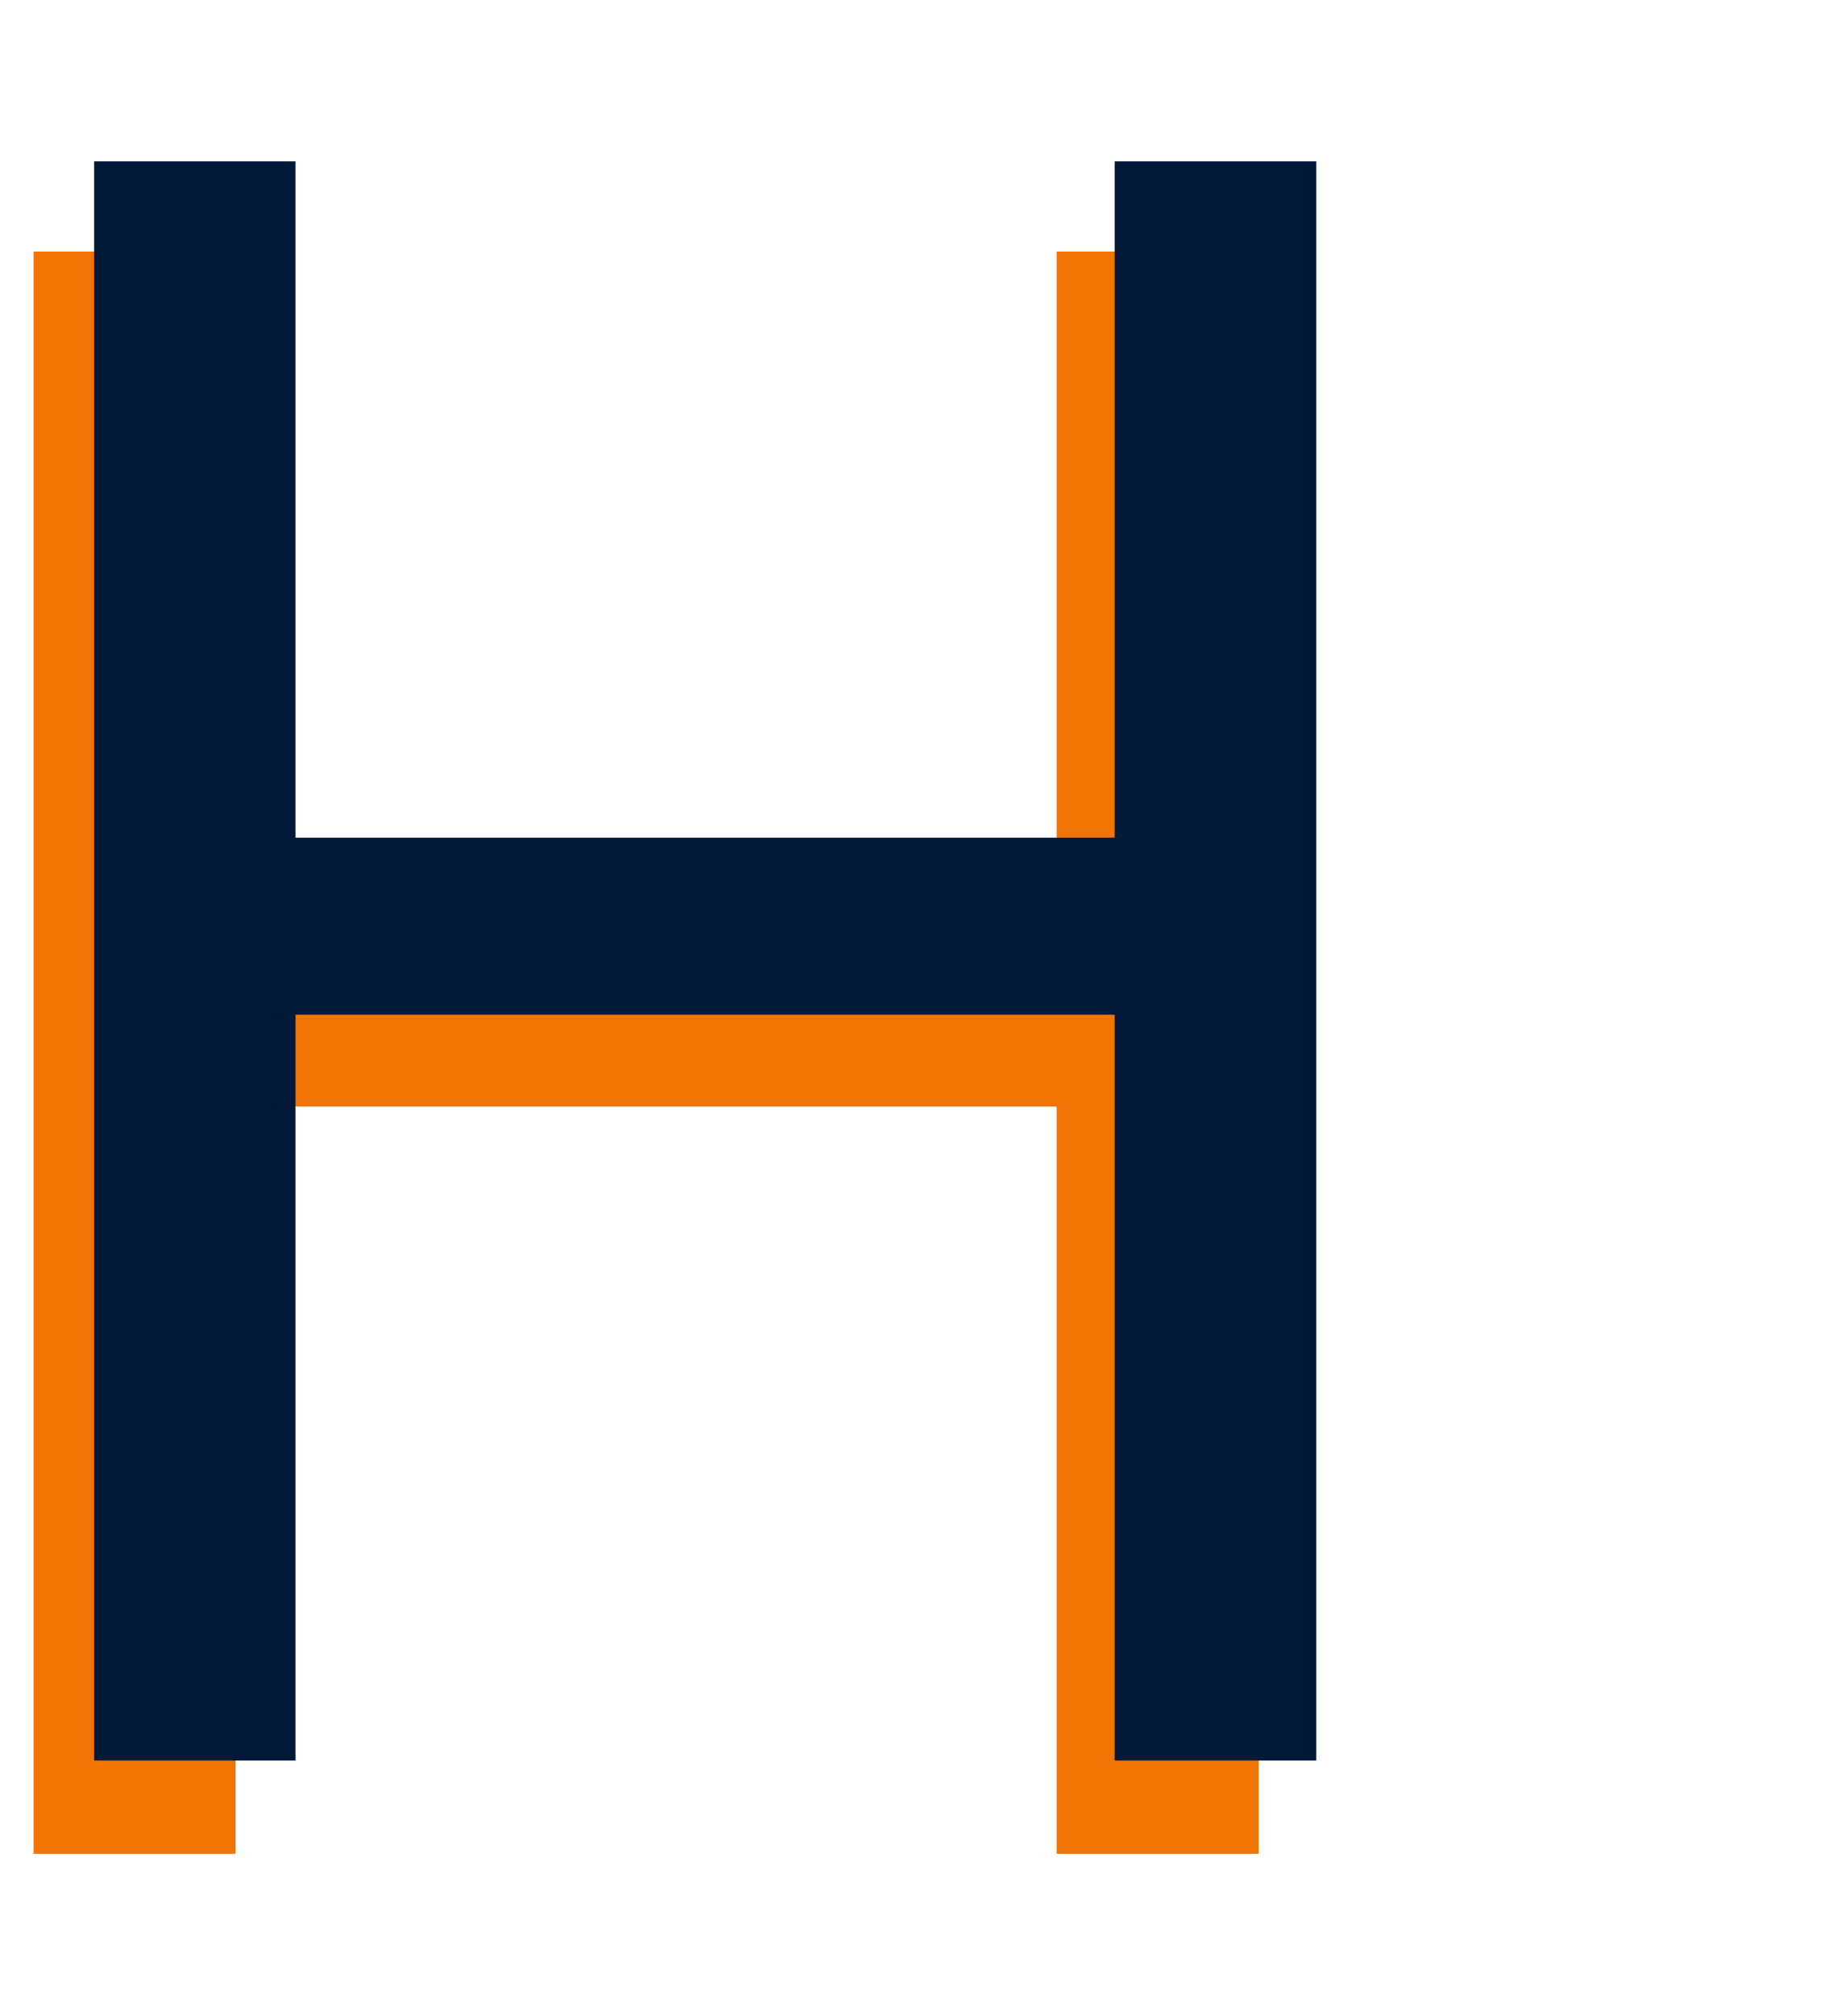
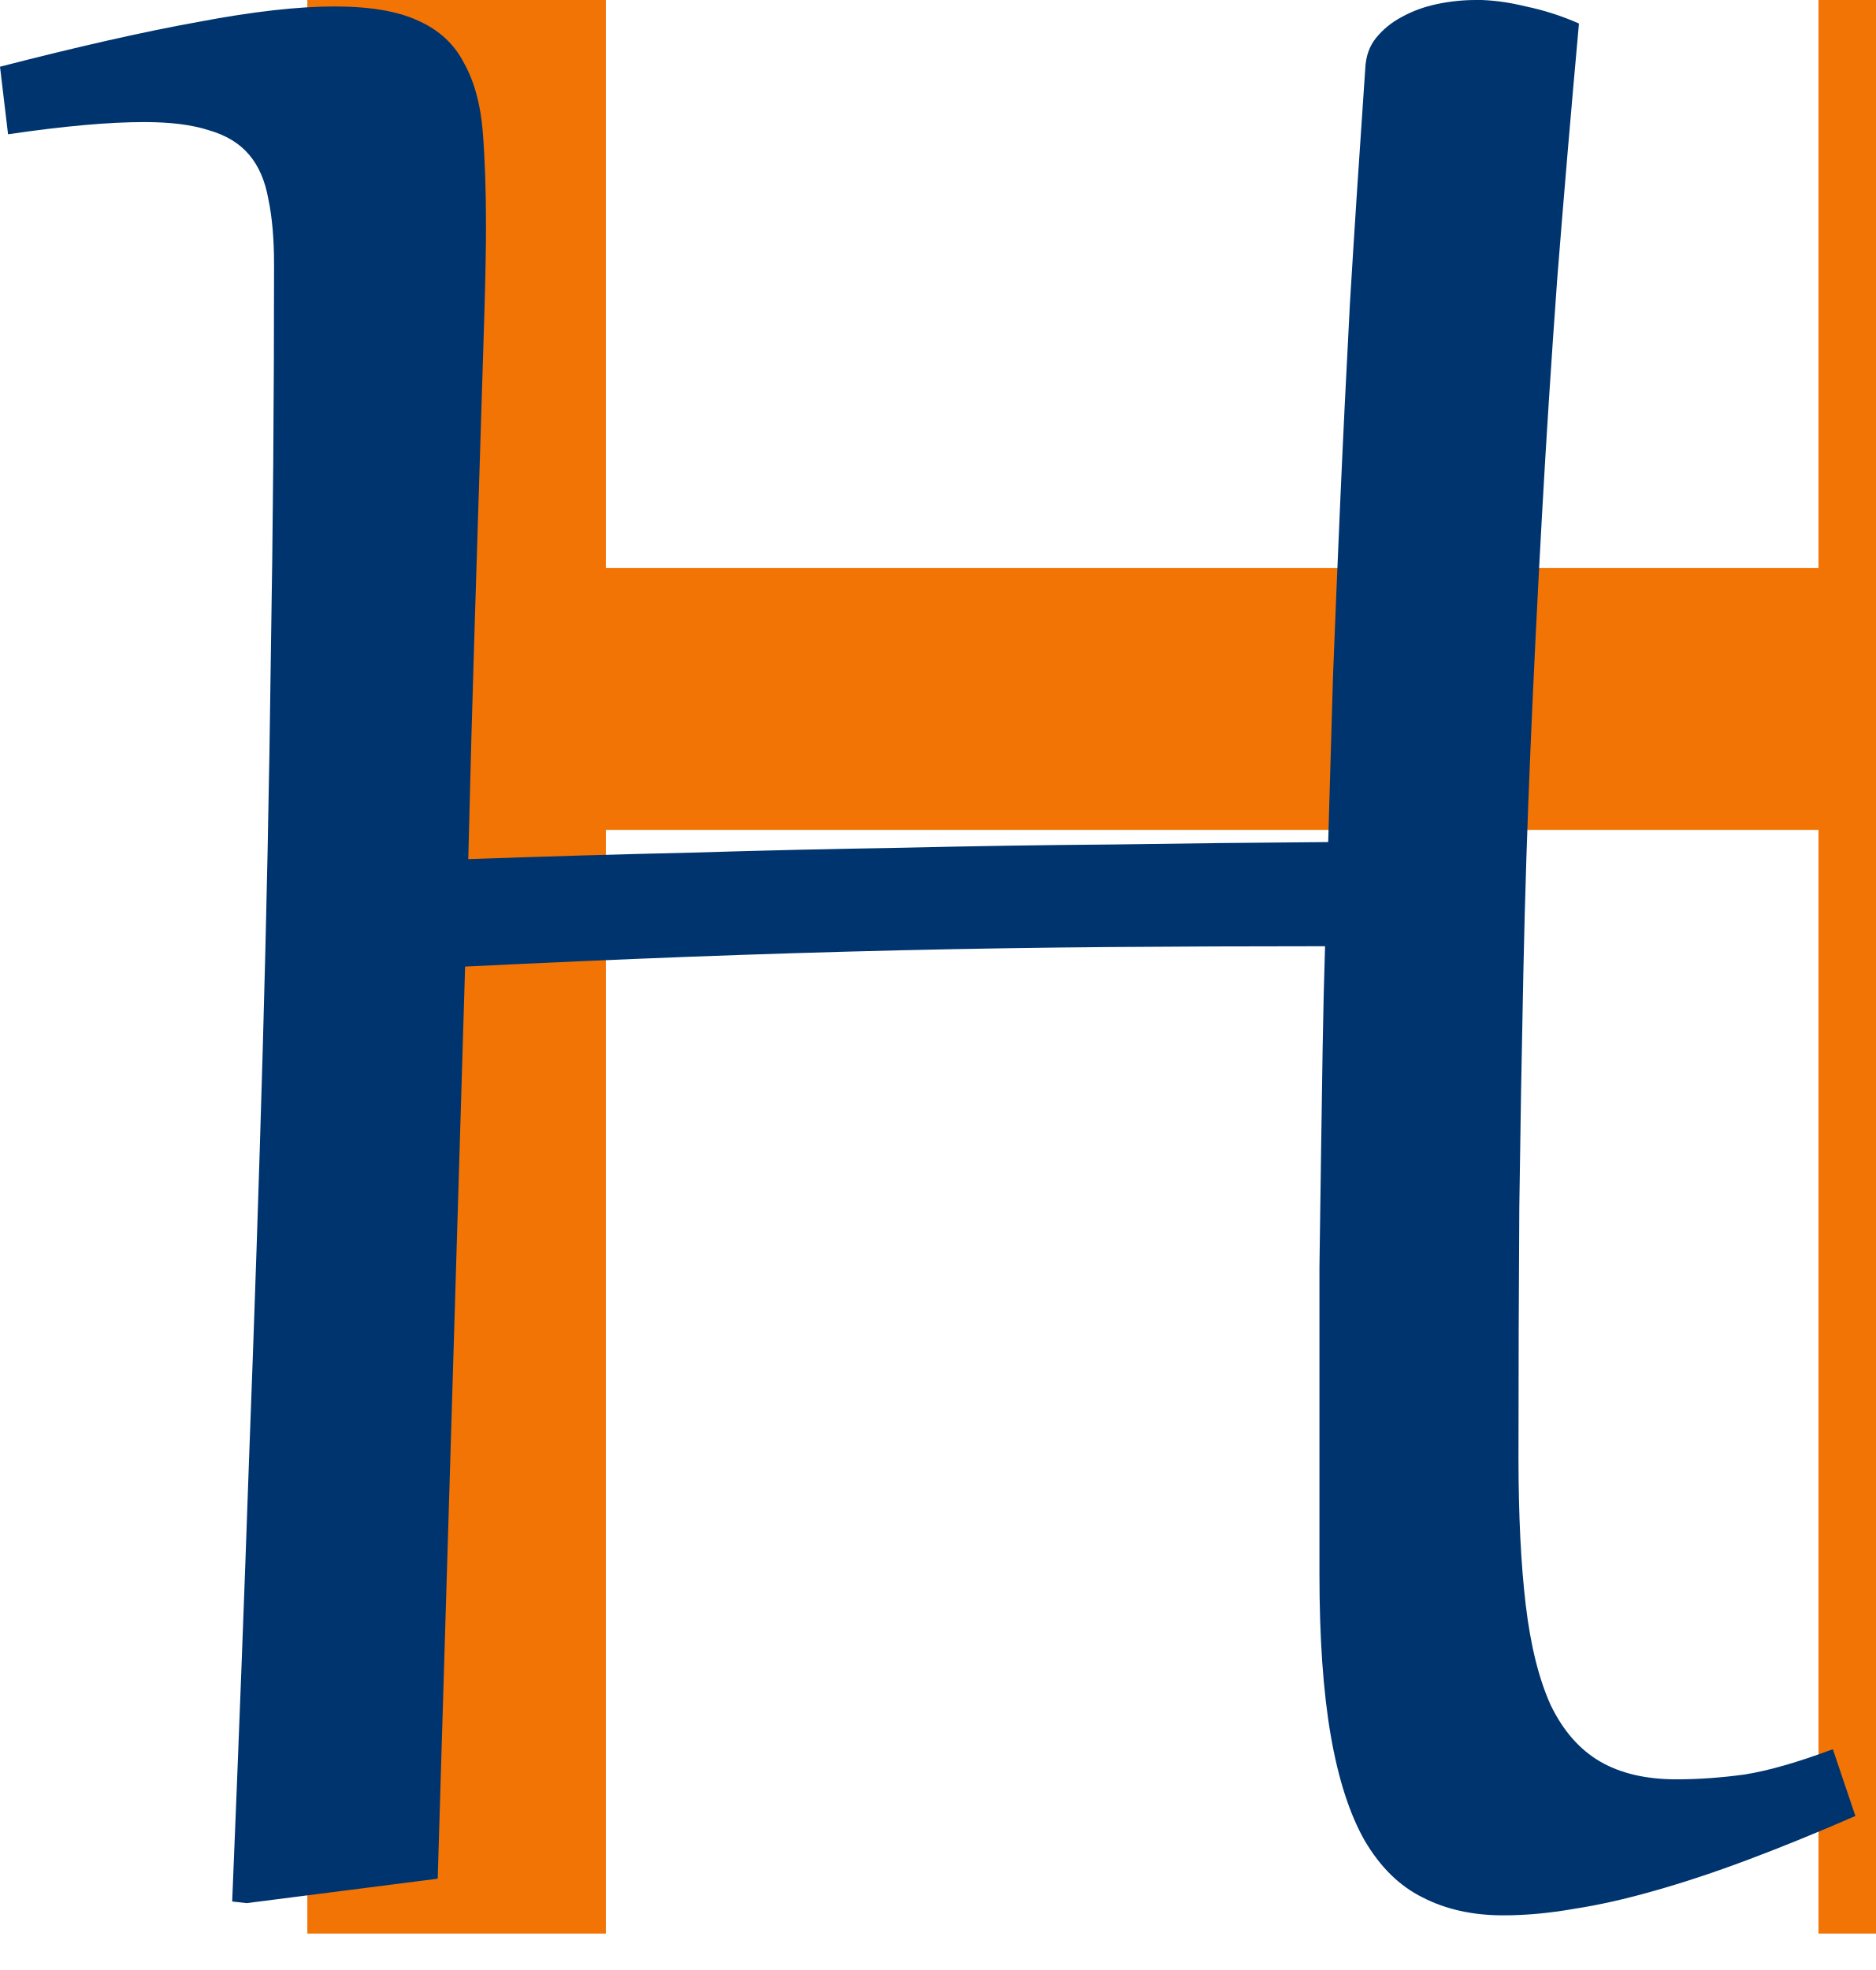
- <svg xmlns="http://www.w3.org/2000/svg" width="155.864mm" height="170.881mm" viewBox="0 0 155.864 170.881" version="1.1" id="svg5">
+ <svg xmlns="http://www.w3.org/2000/svg" width="59.88mm" height="62.892mm" viewBox="0 0 59.88 62.892" version="1.1" id="svg8">
  <defs id="defs2" />
-   <g id="layer1" transform="translate(62.78107,15.88102)">
-     <g id="g8207">
-       <text xml:space="preserve" style="font-style:normal;font-variant:normal;font-weight:normal;font-stretch:normal;font-size:190.218px;line-height:1.25;font-family:'Lucida Handwriting';-inkscape-font-specification:'Lucida Handwriting, Normal';font-variant-ligatures:normal;font-variant-caps:normal;font-variant-numeric:normal;font-variant-east-asian:normal;fill:#f27405;fill-opacity:1;stroke-width:0.265" x="-78.385" y="141.254" id="text561-8">
-         <tspan id="tspan3673-8" x="-78.385" y="141.254">H</tspan>
-       </text>
-       <text xml:space="preserve" style="font-style:normal;font-variant:normal;font-weight:normal;font-stretch:normal;font-size:189.795px;line-height:1.25;font-family:'Lucida Handwriting';-inkscape-font-specification:'Lucida Handwriting, Normal';font-variant-ligatures:normal;font-variant-caps:normal;font-variant-numeric:normal;font-variant-east-asian:normal;fill:#001938;fill-opacity:1;stroke-width:0.264" x="-73.221" y="133.314" id="text561" transform="scale(0.9997345,1.000266)">
-         <tspan id="tspan3673" x="-73.221" y="133.314" style="stroke-width:0.264">H</tspan>
-       </text>
-     </g>
+   <g id="layer1" transform="translate(-90.78873,-76.52101)">
+     <text xml:space="preserve" style="font-style:normal;font-variant:normal;font-weight:normal;font-stretch:normal;font-size:10.583px;line-height:1.25;font-family:'Ink Free';-inkscape-font-specification:'Ink Free';letter-spacing:0px;word-spacing:0px;fill:#f27405;fill-opacity:1;stroke:none;stroke-width:0.265" x="90.714" y="147.51" id="text827">
+       <tspan id="tspan825" x="90.714" y="156.979" style="font-style:normal;font-variant:normal;font-weight:normal;font-stretch:normal;font-family:'Ink Free';-inkscape-font-specification:'Ink Free';fill:#f27405;fill-opacity:1;stroke-width:0.265" />
+     </text>
+     <text xml:space="preserve" style="font-style:normal;font-variant:normal;font-weight:normal;font-stretch:normal;font-size:105.833px;line-height:1.25;font-family:Gabriola;-inkscape-font-specification:'Gabriola, Normal';font-variant-ligatures:normal;font-variant-caps:normal;font-variant-numeric:normal;font-feature-settings:normal;text-align:start;letter-spacing:0px;word-spacing:0px;writing-mode:lr-tb;text-anchor:start;fill:#f27405;fill-opacity:1;stroke:none;stroke-width:0.265" x="90.336" y="138.25" id="text843">
+       <tspan id="tspan841" x="90.336" y="138.25" style="font-style:normal;font-variant:normal;font-weight:normal;font-stretch:normal;font-size:105.833px;font-family:Gabriola;-inkscape-font-specification:'Gabriola, Normal';font-variant-ligatures:normal;font-variant-caps:normal;font-variant-numeric:normal;font-feature-settings:normal;text-align:start;writing-mode:lr-tb;text-anchor:start;fill:#f27405;fill-opacity:1;stroke-width:0.265">H</tspan>
+     </text>
+     <text xml:space="preserve" style="font-style:normal;font-variant:normal;font-weight:normal;font-stretch:normal;font-size:10.583px;line-height:1.25;font-family:Gabriola;-inkscape-font-specification:Gabriola;letter-spacing:0px;word-spacing:0px;fill:#f27405;fill-opacity:1;stroke:none;stroke-width:0.265" x="123" y="190.258" id="text847">
+       <tspan id="tspan845" x="123" y="198.816" style="fill:#f27405;fill-opacity:1;stroke-width:0.265" />
+     </text>
+     <text xml:space="preserve" style="font-style:normal;font-variant:normal;font-weight:normal;font-stretch:normal;font-size:10.583px;line-height:1.25;font-family:Gabriola;-inkscape-font-specification:Gabriola;letter-spacing:0px;word-spacing:0px;fill:#f27405;fill-opacity:1;stroke:none;stroke-width:0.265" x="123.22" y="186.064" id="text851">
+       <tspan id="tspan849" x="123.22" y="194.622" style="fill:#f27405;fill-opacity:1;stroke-width:0.265" />
+     </text>
+     <text xml:space="preserve" style="font-style:normal;font-variant:normal;font-weight:normal;font-stretch:normal;font-size:10.583px;line-height:1.25;font-family:'Ink Free';-inkscape-font-specification:'Ink Free';letter-spacing:0px;word-spacing:0px;fill:#f27405;fill-opacity:1;stroke:none;stroke-width:0.265" x="155.658" y="143.878" id="text827-5">
+       <tspan id="tspan825-5" x="155.658" y="153.347" style="font-style:normal;font-variant:normal;font-weight:normal;font-stretch:normal;font-family:'Ink Free';-inkscape-font-specification:'Ink Free';fill:#f27405;fill-opacity:1;stroke-width:0.265" />
+     </text>
+     <path style="font-style:normal;font-variant:normal;font-weight:normal;font-stretch:normal;font-size:106.162px;line-height:1.25;font-family:Gabriola;-inkscape-font-specification:'Gabriola, Normal';font-variant-ligatures:normal;font-variant-caps:normal;font-variant-numeric:normal;font-feature-settings:normal;text-align:start;letter-spacing:0px;word-spacing:0px;writing-mode:lr-tb;text-anchor:start;fill:#00346e;fill-opacity:1;stroke:none;stroke-width:0.265" d="m 137.905,76.521 c -0.412,0 -0.823,0.044 -1.235,0.13 -0.412,0.087 -0.789,0.225 -1.132,0.416 -0.326,0.173 -0.6,0.399 -0.823,0.676 -0.206,0.26 -0.317,0.58 -0.335,0.962 -0.189,2.739 -0.352,5.235 -0.489,7.488 -0.12,2.253 -0.223,4.359 -0.309,6.317 -0.086,1.959 -0.163,3.822 -0.232,5.59 l -0.154,5.304 c -2.367,0.017 -4.666,0.043 -6.896,0.077 -2.23,0.017 -4.46,0.052 -6.69,0.104 -2.213,0.035 -4.46,0.087 -6.742,0.156 -2.282,0.052 -4.658,0.121 -7.128,0.208 0.069,-2.825 0.137,-5.33 0.206,-7.514 0.069,-2.201 0.129,-4.125 0.18,-5.772 0.051,-1.647 0.094,-3.033 0.129,-4.16 0.034,-1.144 0.051,-2.08 0.051,-2.808 0,-1.109 -0.035,-2.098 -0.103,-2.964 -0.069,-0.867 -0.266,-1.595 -0.592,-2.184 -0.309,-0.607 -0.789,-1.057 -1.441,-1.352 -0.652,-0.312 -1.553,-0.468 -2.702,-0.468 -1.167,0 -2.616,0.165 -4.349,0.494 -1.733,0.312 -3.843,0.789 -6.33,1.43 l 0.257,2.157 c 1.767,-0.26 3.217,-0.39 4.349,-0.39 0.841,0 1.527,0.087 2.059,0.26 0.549,0.156 0.978,0.416 1.287,0.78 0.309,0.364 0.515,0.841 0.618,1.43 0.12,0.572 0.18,1.265 0.18,2.08 0,4.229 -0.034,8.398 -0.103,12.506 -0.051,4.108 -0.137,8.276 -0.257,12.505 -0.12,4.229 -0.266,8.589 -0.437,13.078 -0.154,4.472 -0.335,9.195 -0.54,14.169 l 0.463,0.052 6.099,-0.78 0.875,-29.119 c 2.47,-0.121 4.846,-0.225 7.128,-0.312 2.299,-0.087 4.555,-0.156 6.768,-0.208 2.23,-0.052 4.452,-0.086 6.665,-0.104 2.23,-0.017 4.529,-0.026 6.896,-0.026 -0.034,1.075 -0.06,2.158 -0.077,3.25 -0.017,1.092 -0.034,2.219 -0.051,3.38 -0.017,1.161 -0.034,2.366 -0.051,3.614 v 3.9 5.901 c 0,2.045 0.12,3.761 0.36,5.148 0.24,1.387 0.6,2.505 1.081,3.354 0.498,0.849 1.115,1.456 1.853,1.82 0.738,0.381 1.595,0.572 2.573,0.572 0.721,0 1.475,-0.069 2.264,-0.208 0.789,-0.121 1.638,-0.312 2.548,-0.572 0.926,-0.26 1.921,-0.589 2.985,-0.988 1.064,-0.399 2.213,-0.866 3.448,-1.404 l -0.72,-2.132 c -1.115,0.416 -2.05,0.685 -2.805,0.806 -0.755,0.104 -1.484,0.156 -2.187,0.156 -0.978,0 -1.793,-0.191 -2.445,-0.572 -0.652,-0.381 -1.175,-0.98 -1.57,-1.794 -0.377,-0.832 -0.643,-1.898 -0.798,-3.198 -0.154,-1.3 -0.232,-2.868 -0.232,-4.706 0,-2.773 0.009,-5.434 0.026,-7.982 0.034,-2.548 0.077,-5.043 0.129,-7.487 0.051,-2.444 0.129,-4.862 0.232,-7.254 0.103,-2.409 0.223,-4.845 0.36,-7.306 0.137,-2.461 0.3,-4.991 0.489,-7.591 0.206,-2.6 0.437,-5.321 0.695,-8.164 -0.549,-0.243 -1.115,-0.425 -1.698,-0.546 -0.566,-0.139 -1.098,-0.208 -1.595,-0.208 z" id="text843-7" />
+     <text xml:space="preserve" style="font-style:normal;font-variant:normal;font-weight:normal;font-stretch:normal;font-size:10.583px;line-height:1.25;font-family:Gabriola;-inkscape-font-specification:Gabriola;letter-spacing:0px;word-spacing:0px;fill:#f27405;fill-opacity:1;stroke:none;stroke-width:0.265" x="187.943" y="186.626" id="text847-2">
+       <tspan id="tspan845-7" x="187.943" y="195.184" style="fill:#f27405;fill-opacity:1;stroke-width:0.265" />
+     </text>
+     <text xml:space="preserve" style="font-style:normal;font-variant:normal;font-weight:normal;font-stretch:normal;font-size:10.583px;line-height:1.25;font-family:Gabriola;-inkscape-font-specification:Gabriola;letter-spacing:0px;word-spacing:0px;fill:#f27405;fill-opacity:1;stroke:none;stroke-width:0.265" x="188.163" y="182.432" id="text851-0">
+       <tspan id="tspan849-4" x="188.163" y="190.989" style="fill:#f27405;fill-opacity:1;stroke-width:0.265" />
+     </text>
  </g>
</svg>
